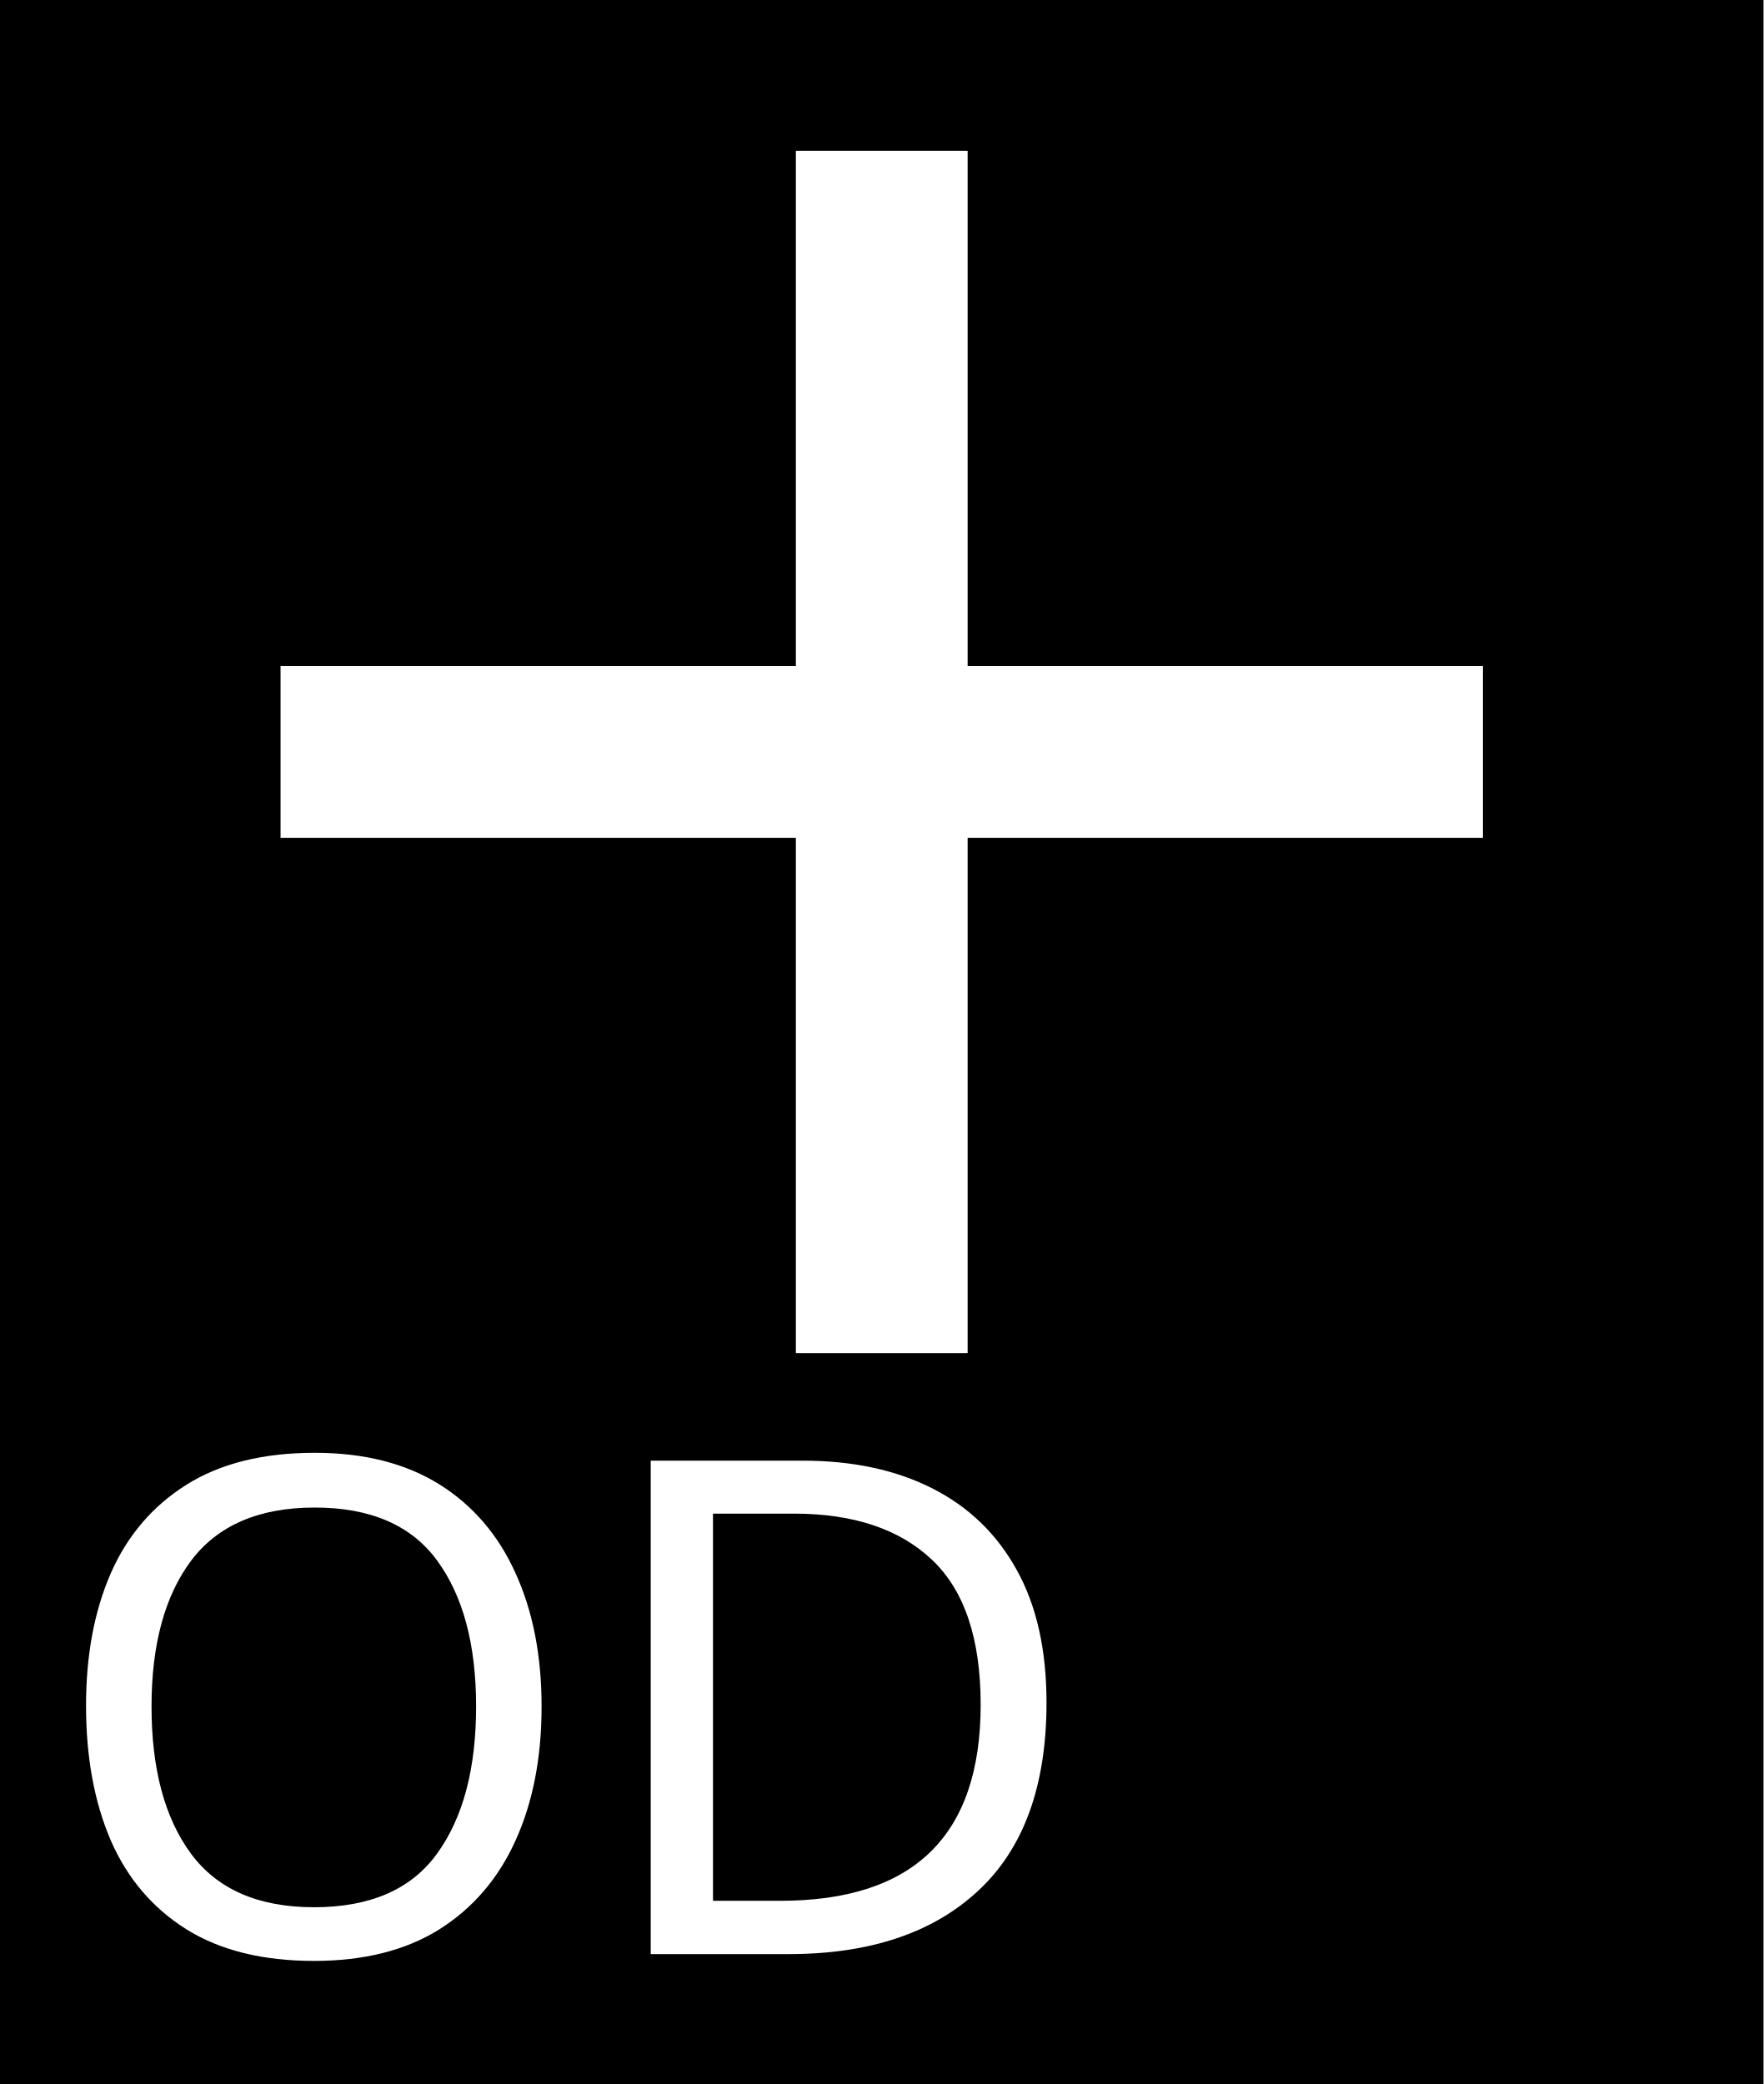
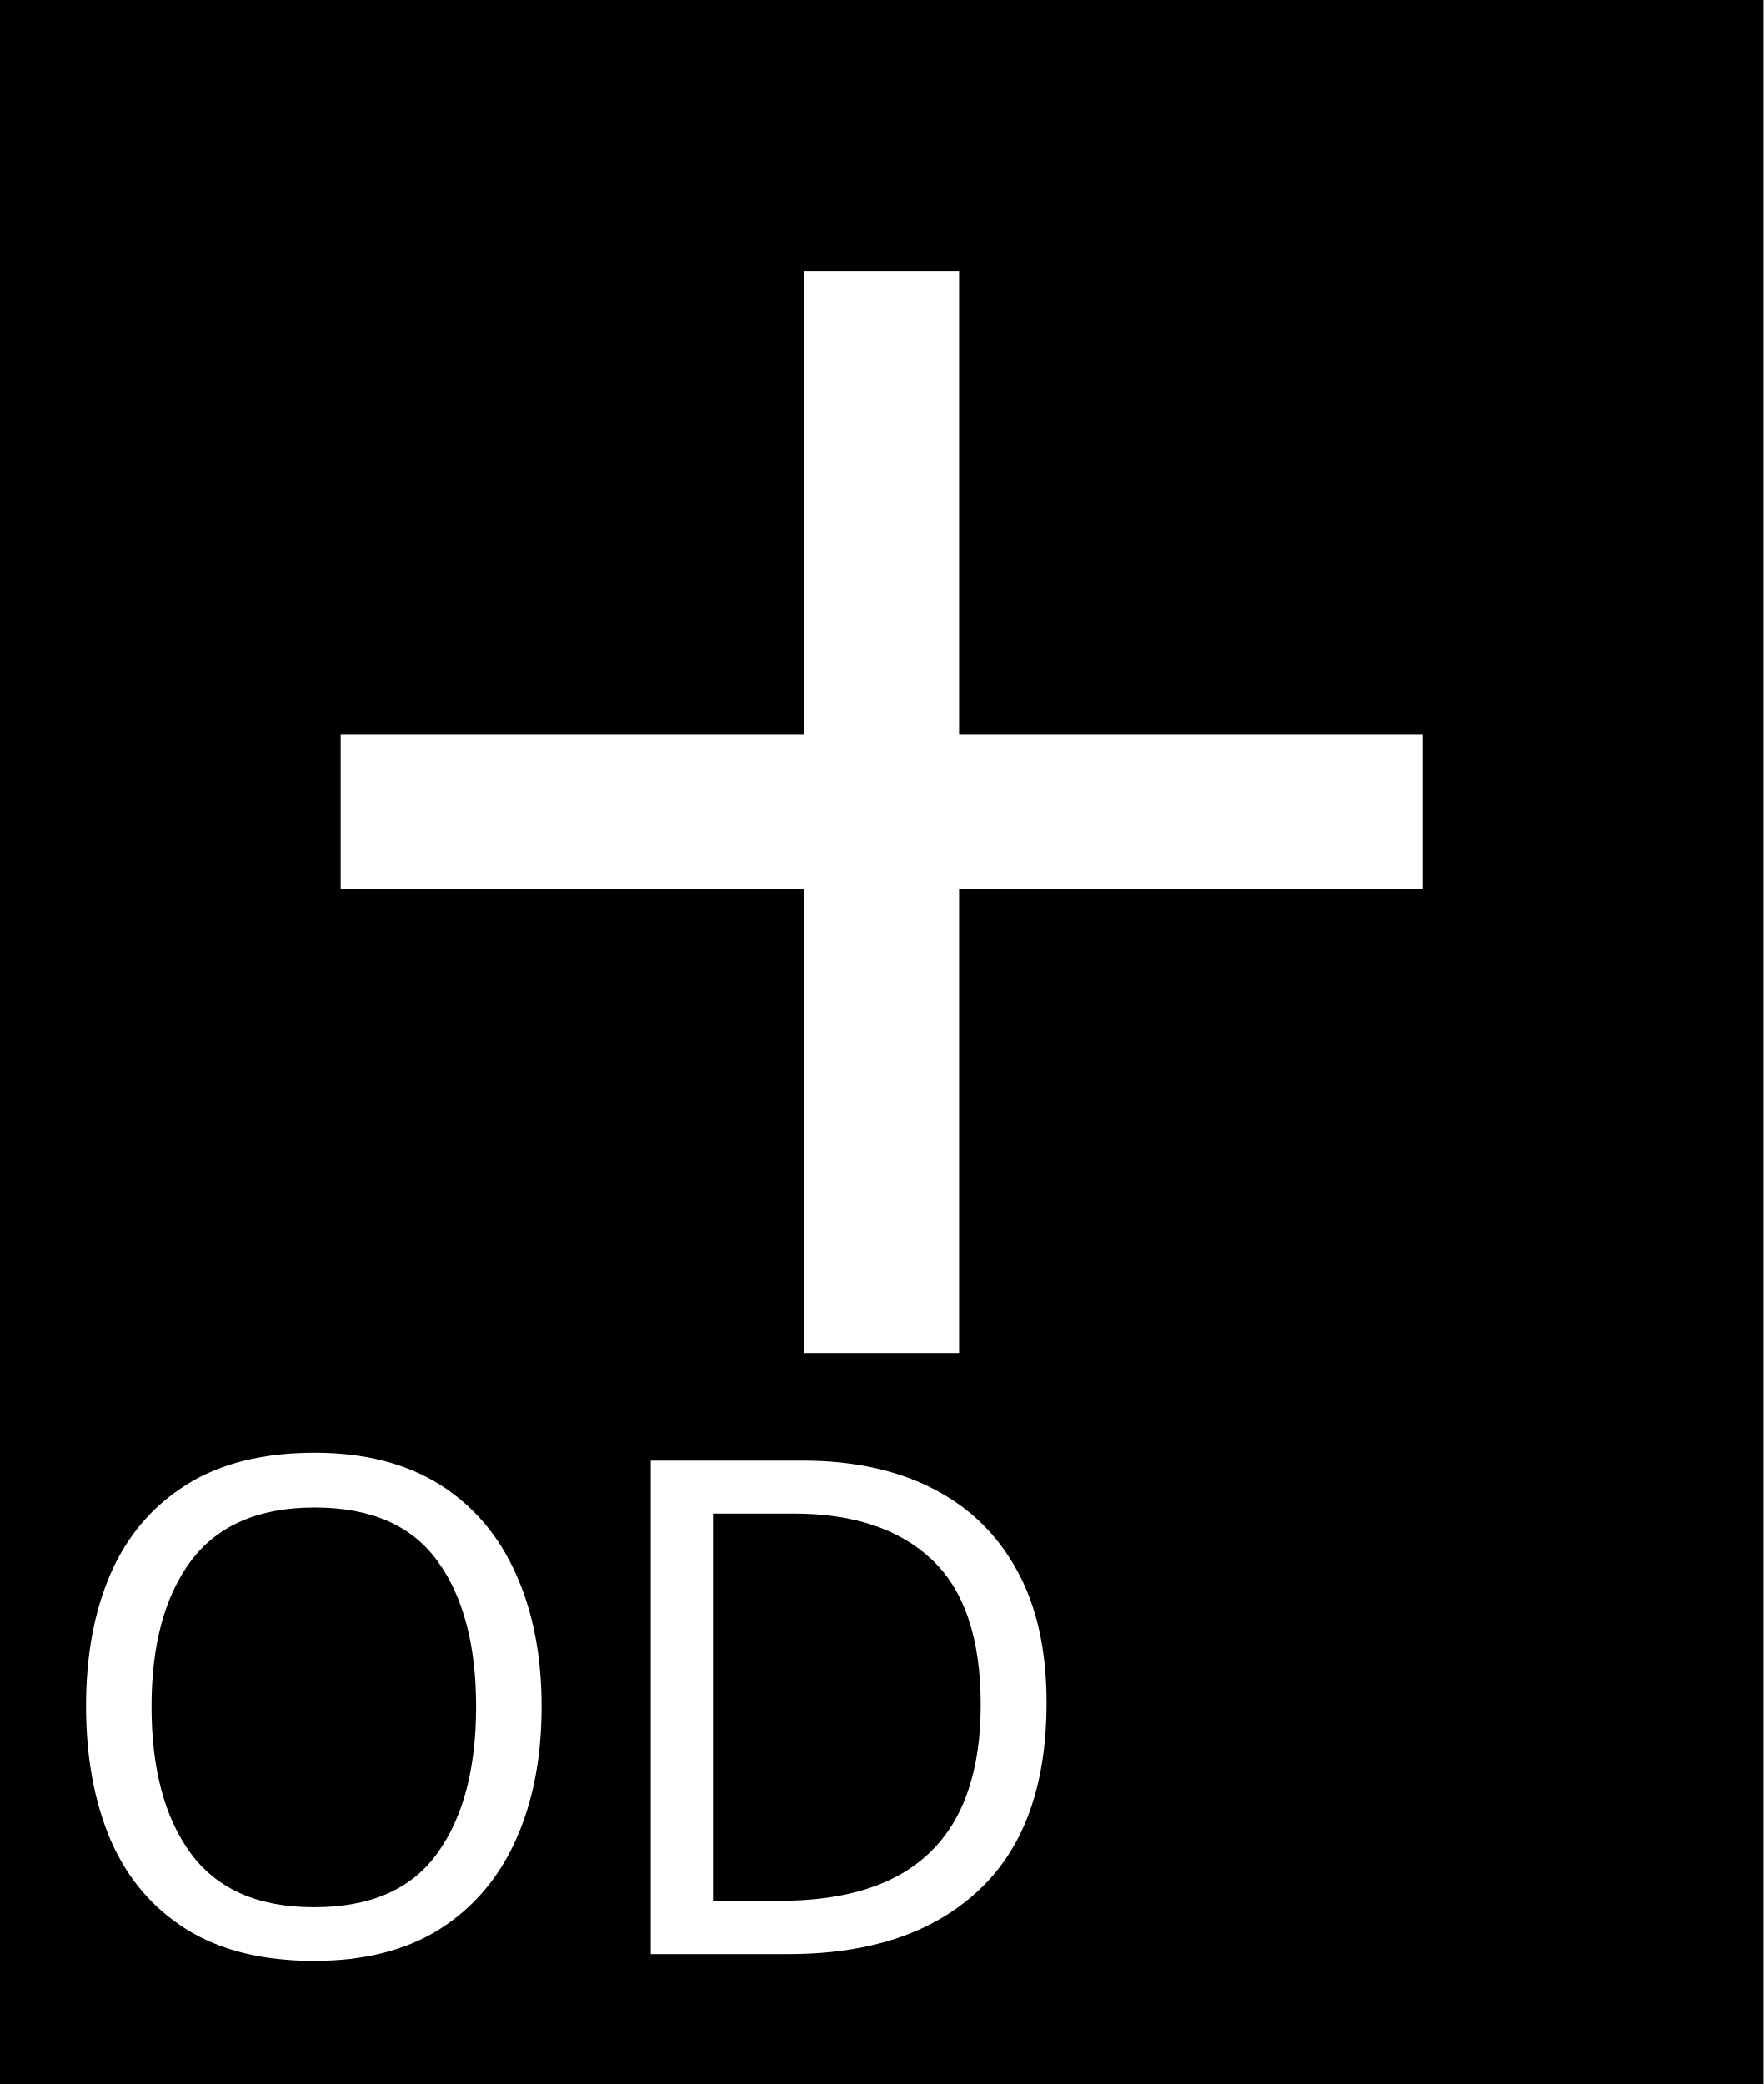
<svg xmlns="http://www.w3.org/2000/svg" version="1.1" width="77" height="91" viewBox="0 0 77 91" id="svg4">
  <defs id="defs8" />
  <rect style="fill:#000000;fill-opacity:1;stroke-width:4;stroke-linecap:round;stroke-linejoin:round" id="rect9407" width="77" height="91" x="0" y="0" />
  <g id="g7854-3" transform="translate(19.52311,8.441363)">
    <g id="g458" transform="translate(-12.41472,-8.441055)">
      <text xml:space="preserve" style="font-size:30.188px;line-height:1.25;font-family:osifont;-inkscape-font-specification:osifont;fill:#ffffff;fill-opacity:1;stroke-width:0.755" x="31.392" y="85.331" id="text5896-6-3-3-3">
        <tspan id="tspan5894-7-6-6-6" x="31.392" y="85.331" style="text-align:center;text-anchor:middle;stroke-width:0.755">MOD</tspan>
      </text>
    </g>
  </g>
-   <path d="m 64.75,36.584 h -22.5 v 22.5 h -7.5 v -22.5 h -22.5 v -7.5 h 22.5 v -22.5 h 7.5 v 22.5 h 22.5 z" id="path2" style="fill:#ffffff;fill-opacity:1;stroke-width:3.75" />
  <g id="g5826" transform="translate(0,0.02982771)">
    <g id="g831" transform="translate(0.3380477,-3.626649)">
      <g id="g830">
        <g id="g15193" transform="translate(-0.6164398)">
          <text xml:space="preserve" style="font-size:20.362px;line-height:1.25;font-family:osifont;-inkscape-font-specification:osifont;stroke-width:0.509" x="-3.102" y="-0.937" id="text6689">
            <tspan x="-3.102" y="-0.937" style="stroke-width:0.509" id="tspan11469">modified: resized, recolored, added background, text</tspan>
          </text>
        </g>
      </g>
    </g>
  </g>
+   <path d="m 62.125,38.834 h -20.25 v 20.25 h -6.75 v -20.25 h -20.25 v -6.75 h 20.25 v -20.25 h 6.75 v 20.25 h 20.25 z" id="path332" style="fill:#ffffff;fill-opacity:1;stroke-width:3.75" />
</svg>
